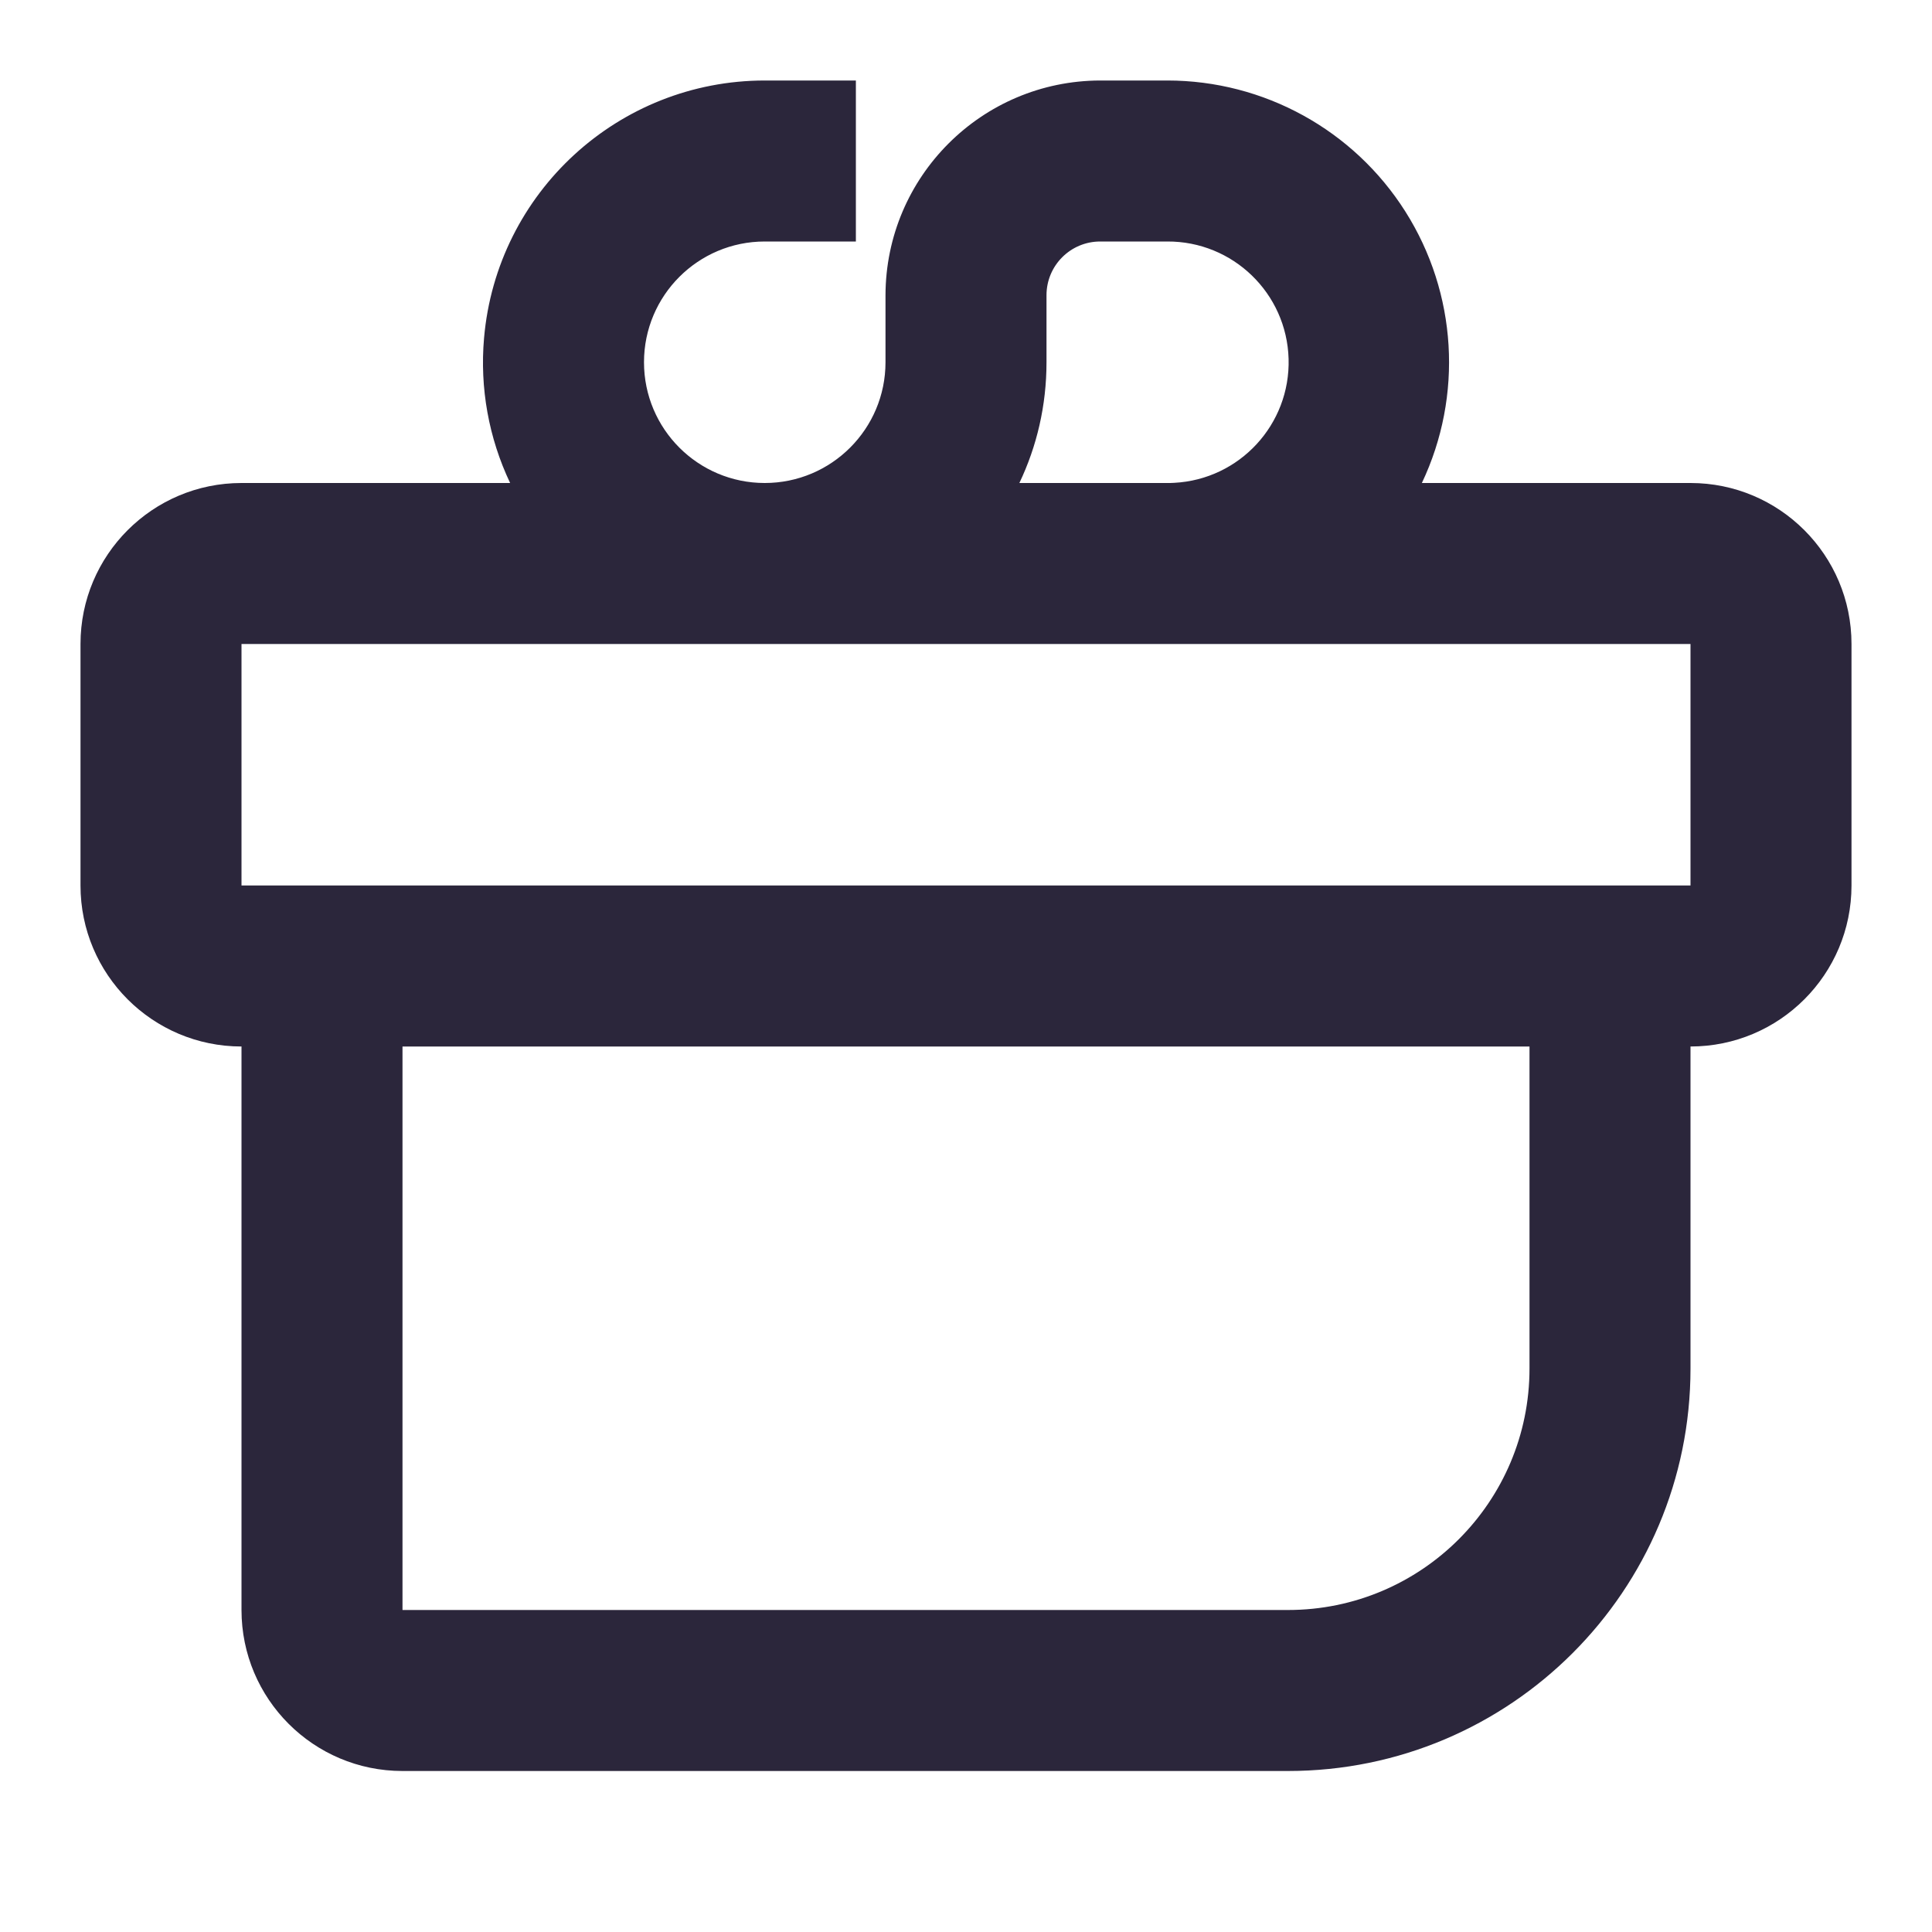
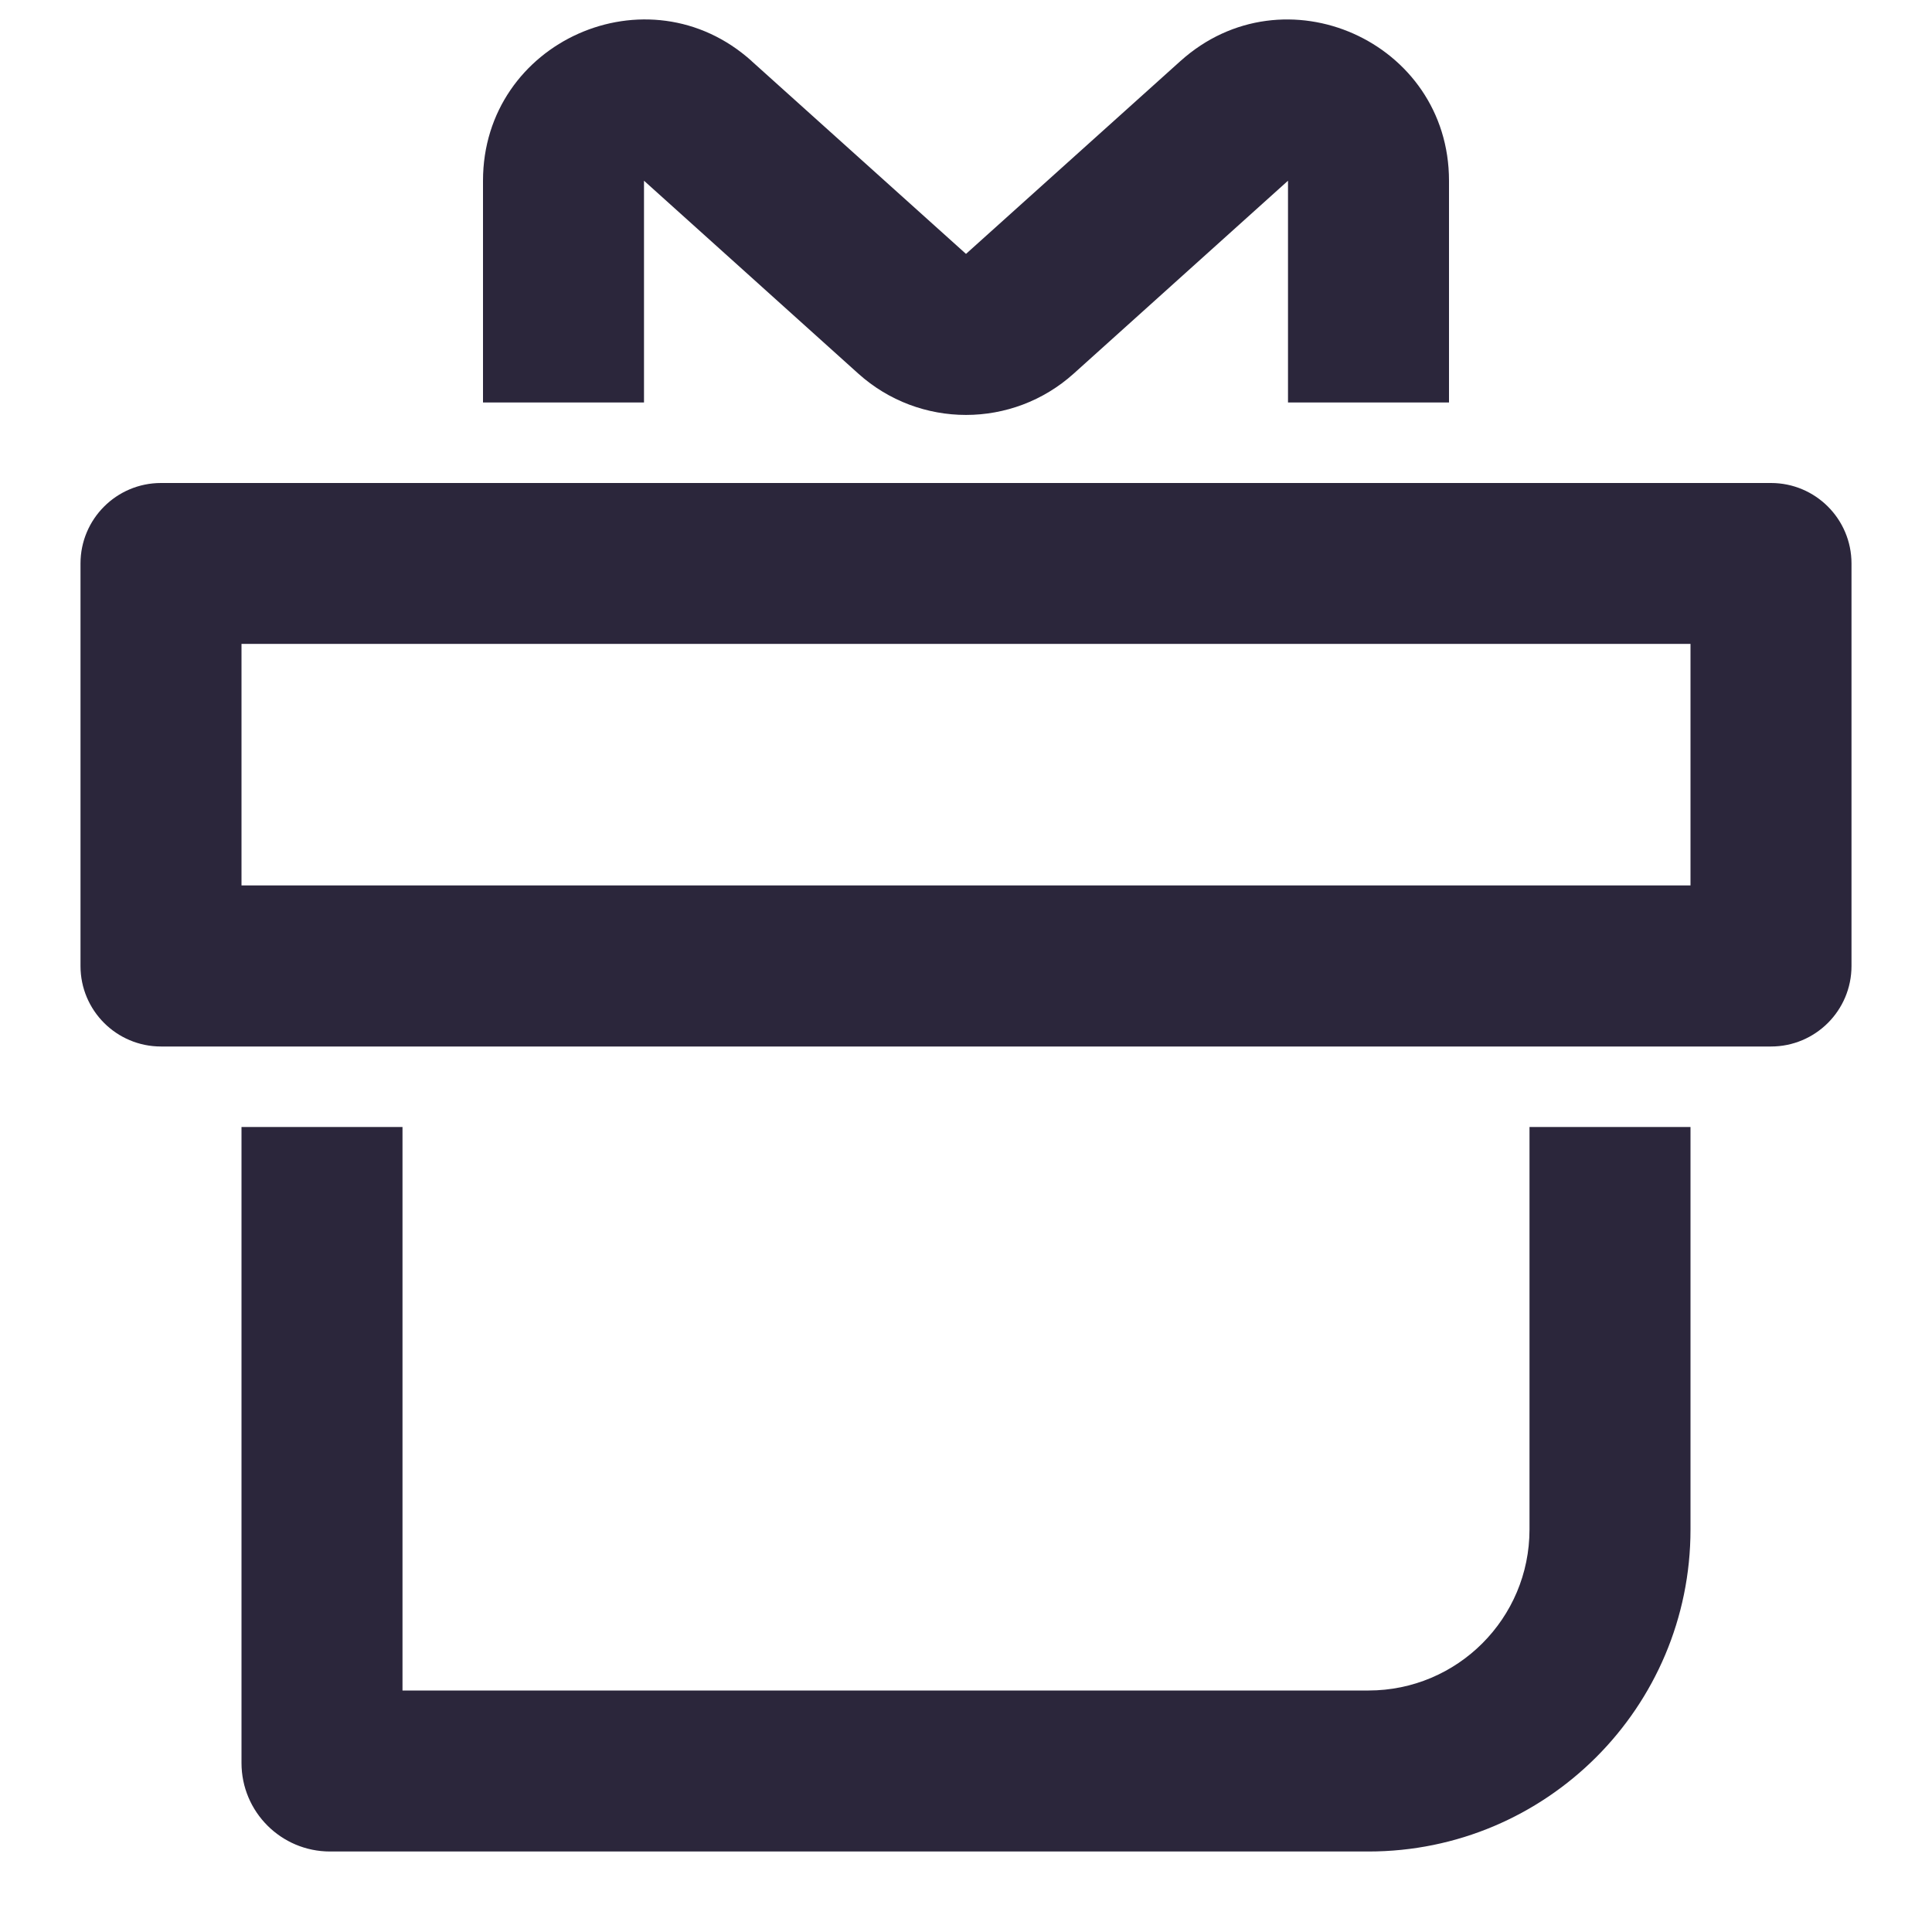
<svg xmlns="http://www.w3.org/2000/svg" fill="none" viewBox="0 0 24 24">
-   <path fill="#2B263B" d="M9.5 3A1.5 1.5 0 1 0 11 4.5v-.833A2.673 2.673 0 0 1 13.667 1h.833a3.5 3.5 0 0 1 3.163 5H21a2 2 0 0 1 2 2v3a2 2 0 0 1-2 2v4a5 5 0 0 1-5 5H5a2 2 0 0 1-2-2v-7a2 2 0 0 1-2-2V8a2 2 0 0 1 2-2h3.337a3.486 3.486 0 0 1-.324-1.8A3.502 3.502 0 0 1 9.5 1h1.132v2H9.5Zm5 3c.028 0 .057 0 .085-.002A1.5 1.5 0 0 0 14.5 3h-.833a.667.667 0 0 0-.667.667V4.5c0 .537-.12 1.045-.337 1.5H14.5ZM21 8H3v3h18V8ZM5 13v7h11a3 3 0 0 0 3-3v-4H5Z" data-follow-fill="#2B263B" />
+   <path fill="#2B263B" d="M9.338.759C8.05-.4 6 .514 6 2.245V5h2V2.245l2.662 2.396a2 2 0 0 0 2.676 0L16 2.245V5h2V2.245C18 .514 15.95-.4 14.662.76L12 3.154 9.338.76ZM3 7.999h18v3H3V8ZM2 6a1 1 0 0 0-1 1v5a1 1 0 0 0 1 1h20a1 1 0 0 0 1-1V7a1 1 0 0 0-1-1H2Zm3 15v-7H3v7.9A1.1 1.1 0 0 0 4.1 23H17a4 4 0 0 0 4-4v-5h-2v5a2 2 0 0 1-2 2H5Z" data-follow-fill="#2B263B" />
</svg>
